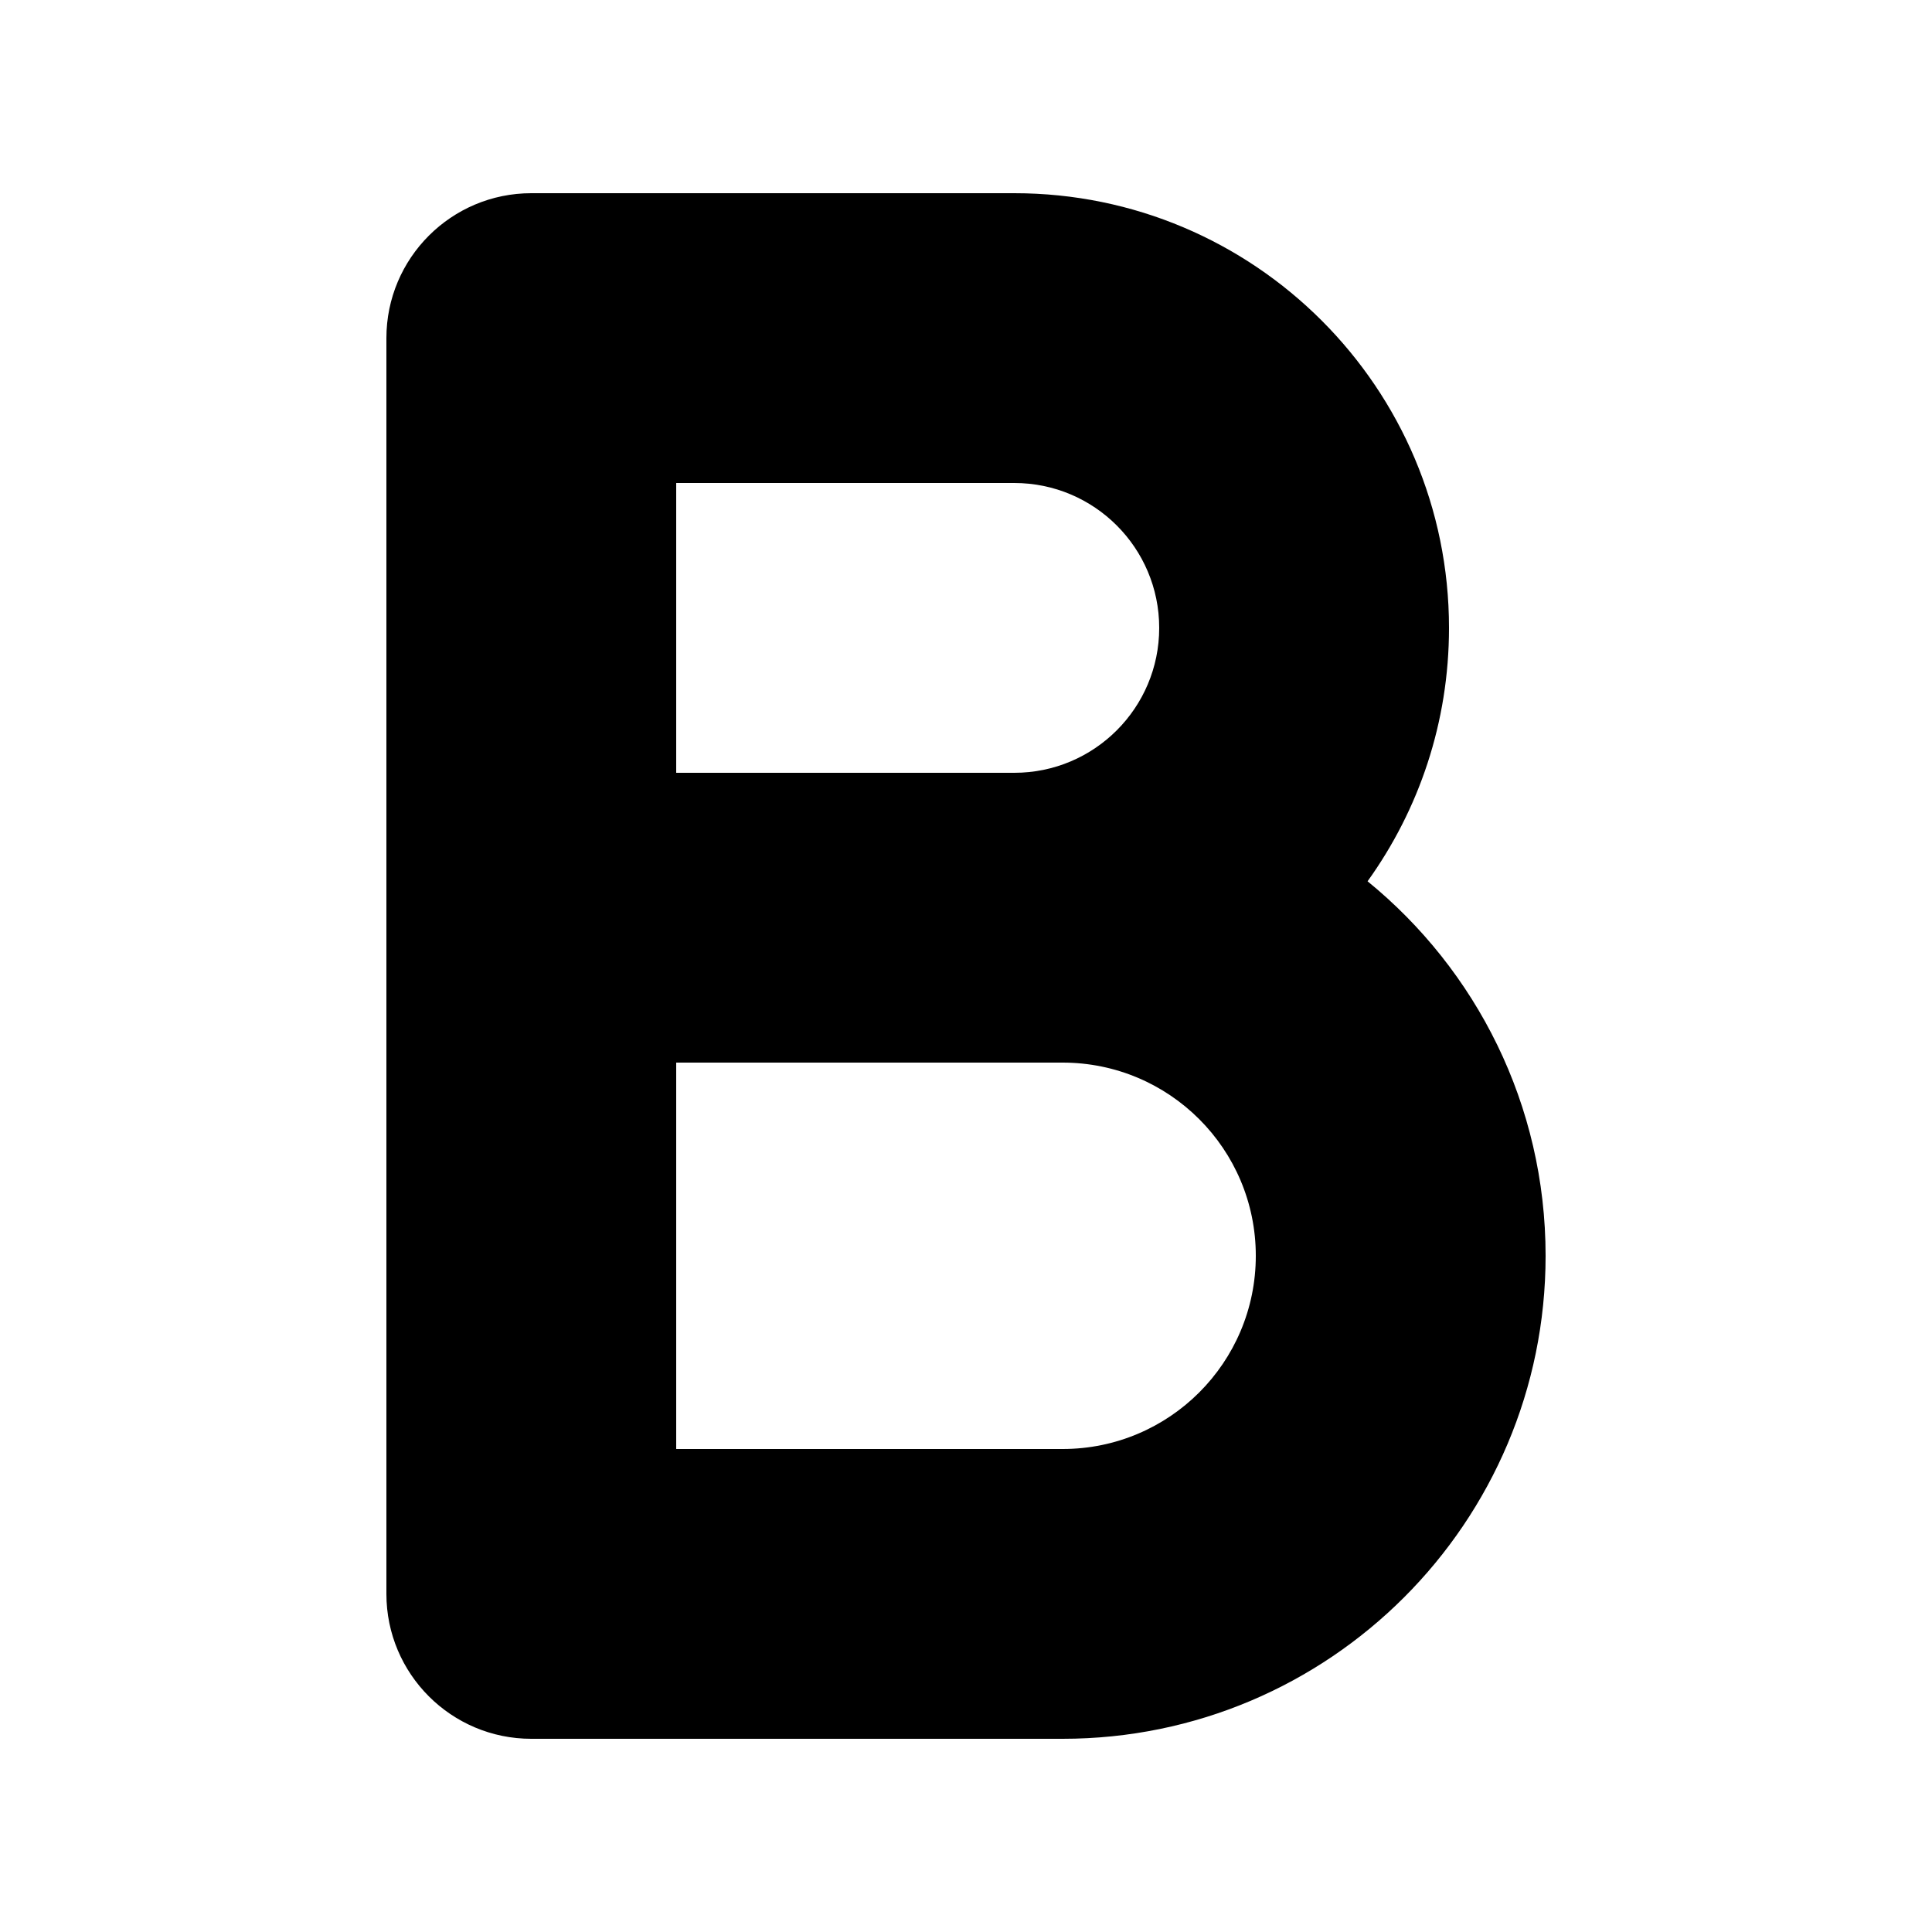
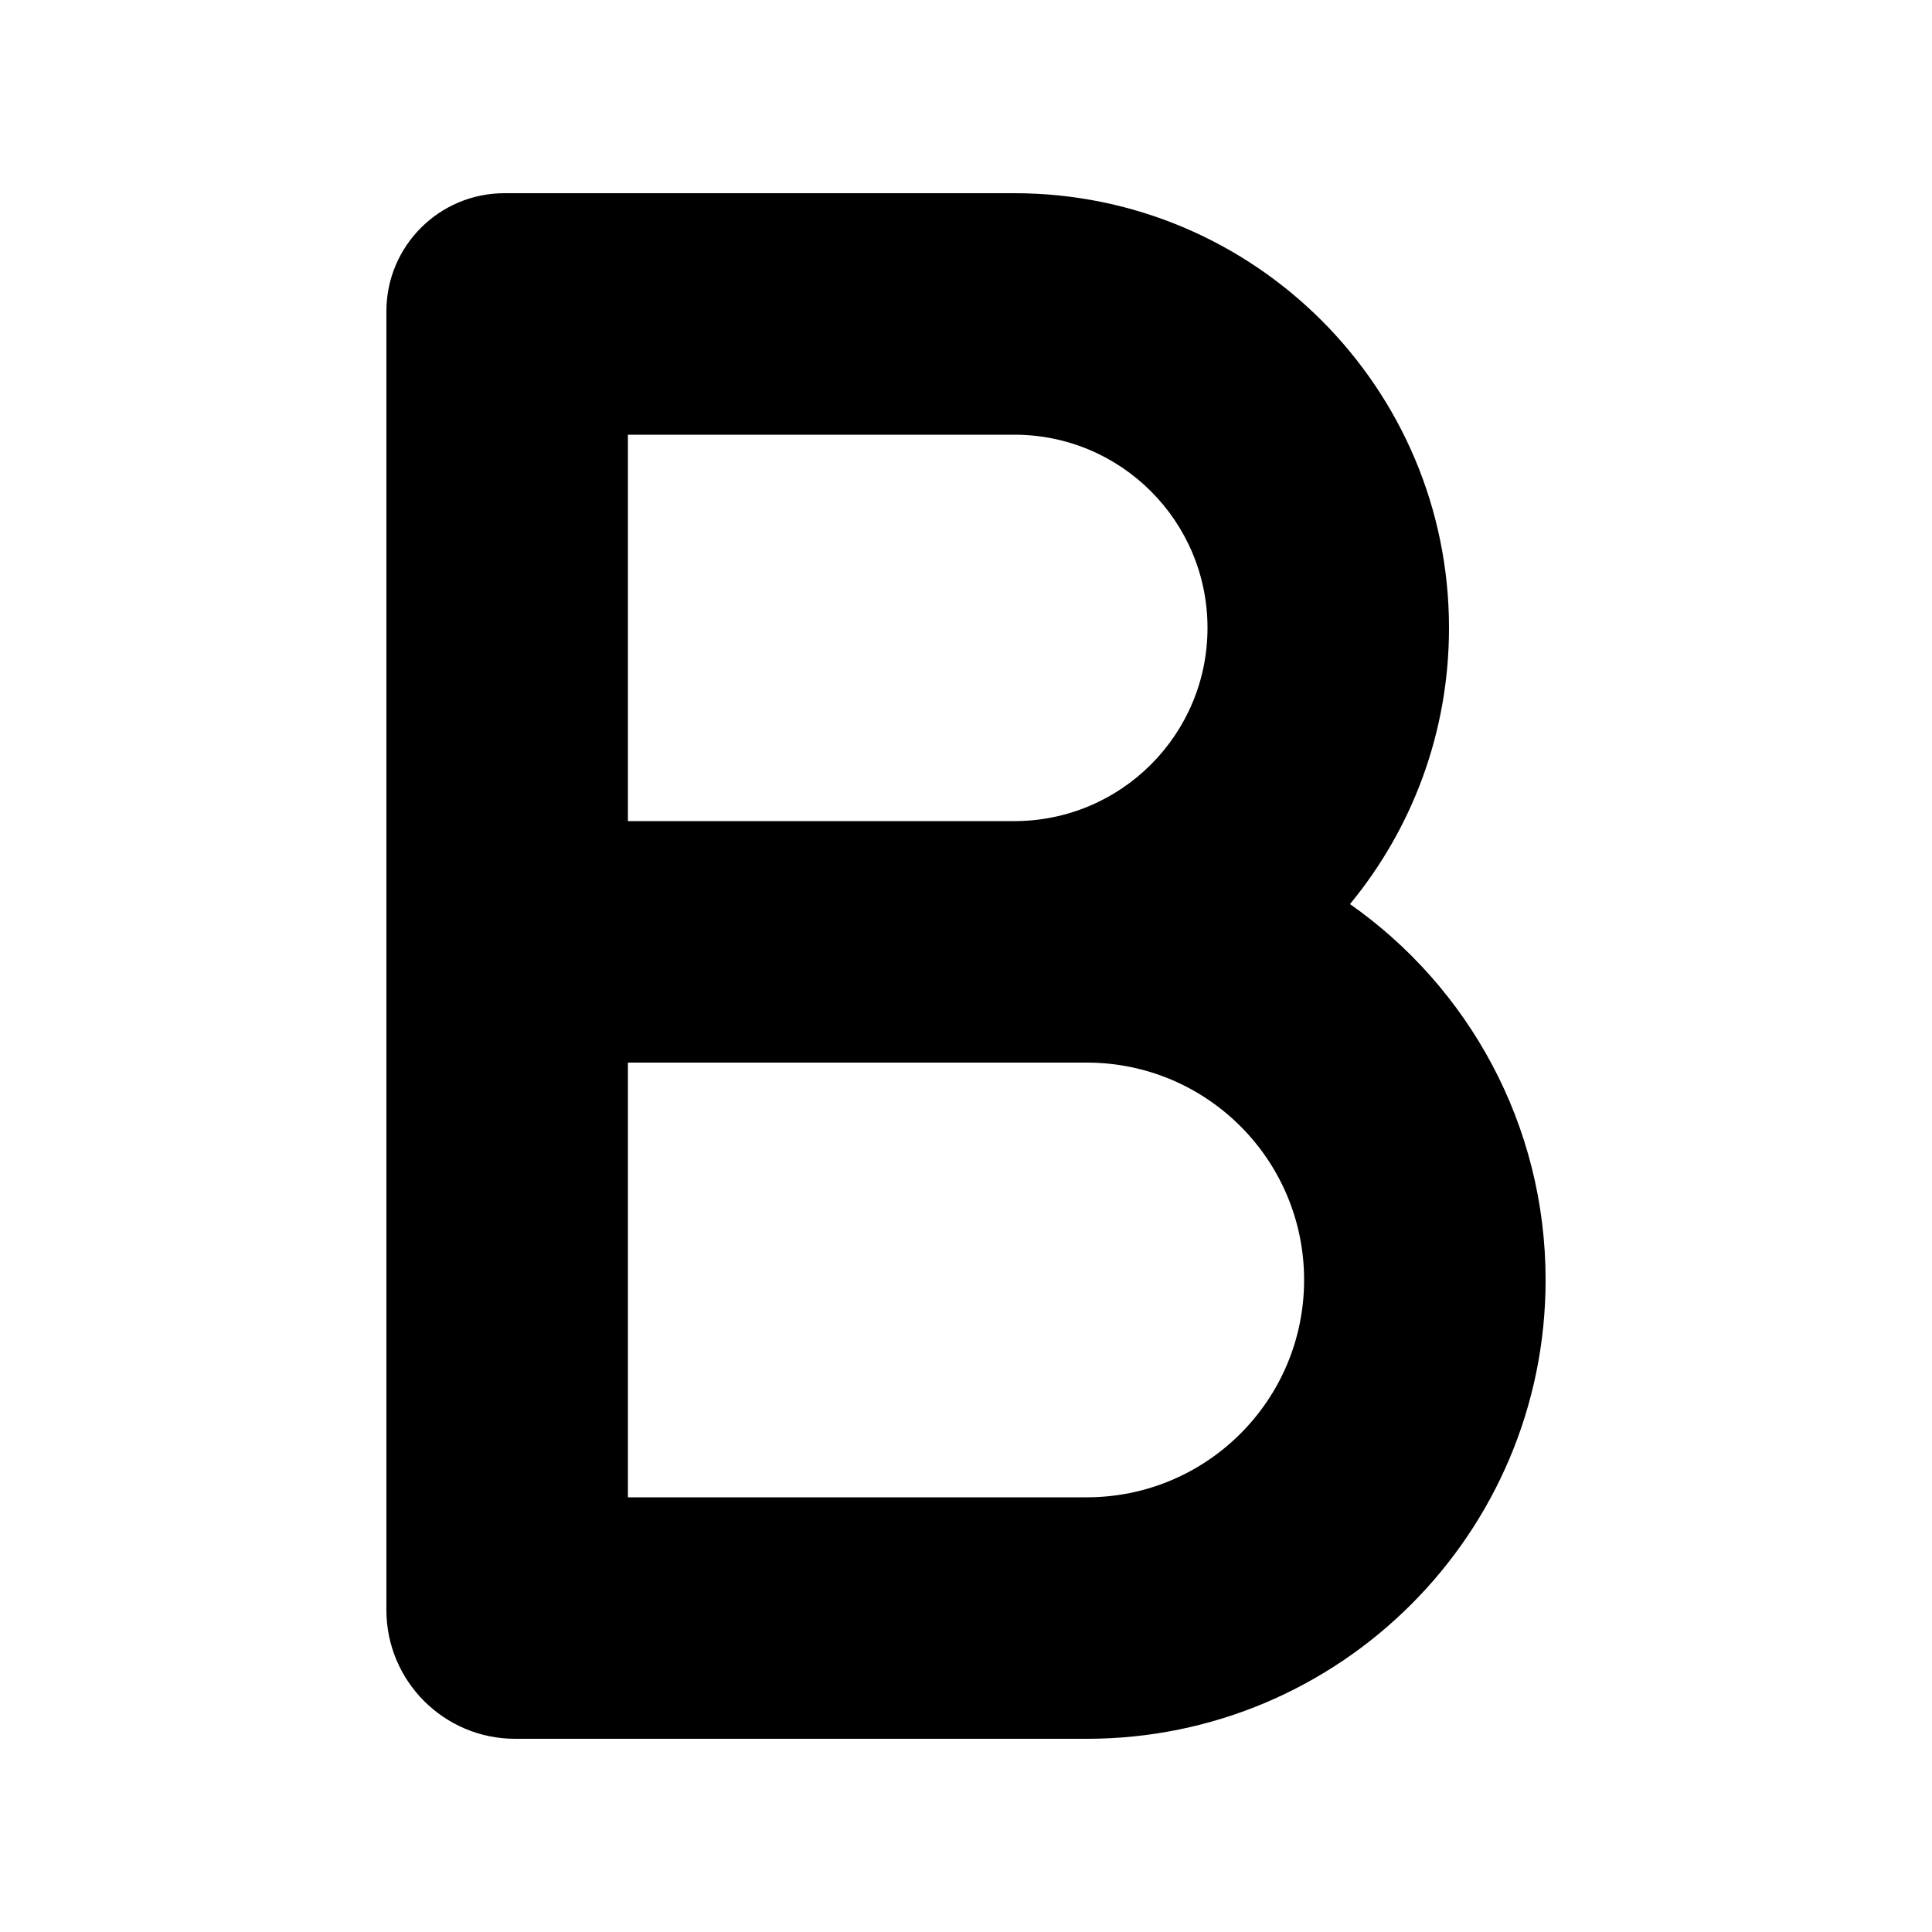
<svg xmlns="http://www.w3.org/2000/svg" width="20" height="20" viewBox="0 0 20 20" fill="none">
-   <path fill-rule="evenodd" clip-rule="evenodd" d="M5.5 2C4.672 2 4 2.672 4 3.5V9.5V16.5C4 17.328 4.672 18 5.5 18H11C13.761 18 16 15.761 16 13C16 11.436 15.282 10.04 14.157 9.123C14.688 8.384 15 7.479 15 6.5C15 4.015 12.985 2 10.5 2H5.5ZM10.5 8C11.328 8 12 7.328 12 6.5C12 5.672 11.328 5 10.5 5H7V8H10.5ZM7 11V15H11C12.105 15 13 14.105 13 13C13 11.895 12.105 11 11 11H10.5H7Z" fill="black" />
+   <path fill-rule="evenodd" clip-rule="evenodd" d="M4 3.222C4 2.547 4.547 2 5.222 2H10.5C12.985 2 15 4.015 15 6.5C15 7.586 14.616 8.582 13.975 9.359C15.2 10.218 16 11.641 16 13.25C16 15.873 13.873 18 11.25 18H5.333C4.597 18 4 17.403 4 16.667V3.222ZM6.5 8.5V4.5H10.5C11.605 4.5 12.5 5.395 12.5 6.5C12.5 7.605 11.605 8.5 10.5 8.5H6.5ZM6.5 11V15.5H11.25C12.493 15.5 13.5 14.493 13.5 13.25C13.5 12.007 12.493 11 11.25 11H6.5Z" fill="black" />
</svg>
